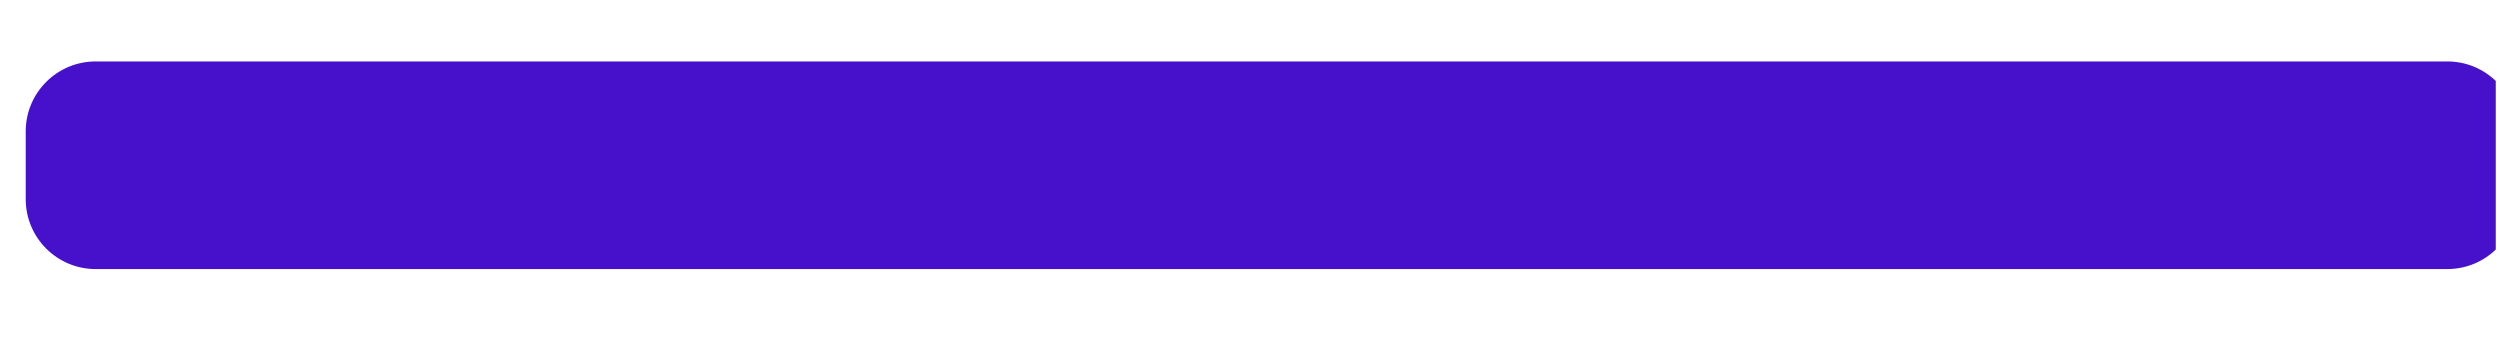
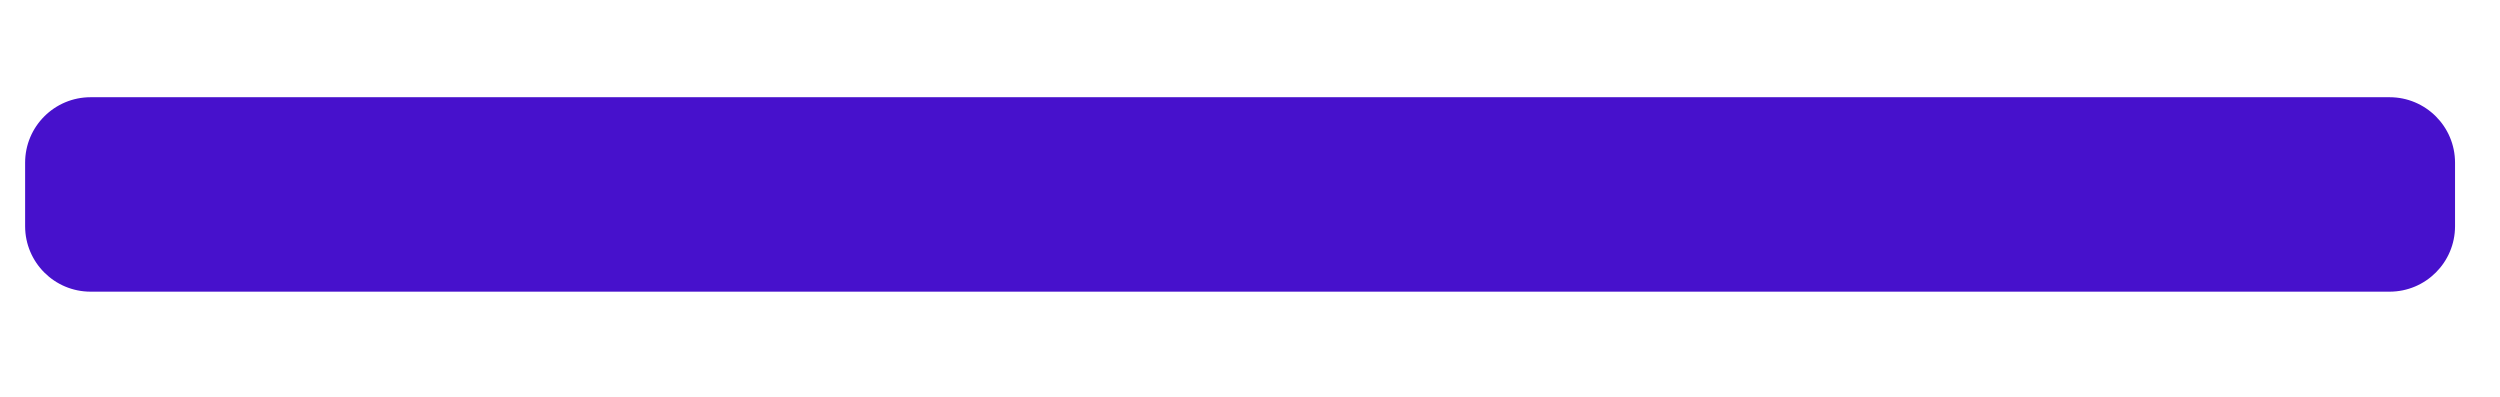
- <svg xmlns="http://www.w3.org/2000/svg" width="590" height="80" viewBox="0 0 590 80">
+ <svg xmlns="http://www.w3.org/2000/svg" width="630" height="100" viewBox="0 0 630 100">
  <defs>
    <style>
      .cls-1 {
        fill: none;
      }

      .cls-2 {
        clip-path: url(#clip-path);
      }

      .cls-3 {
        fill: #4711cc;
      }
    </style>
    <clipPath id="clip-path">
-       <rect class="cls-1" x="0.99" y="-13.5" width="588.01" height="107" />
+       <rect class="cls-1" x="1.04" y="-3.5" width="627" height="107" />
    </clipPath>
  </defs>
  <g id="UI_timeba_background">
    <g class="cls-2">
-       <rect class="cls-3" x="6.07" y="14.5" width="588" height="49" rx="16.5" />
+       <rect class="cls-3" x="6.33" y="24.5" width="612.34" height="49" rx="16.5" />
    </g>
  </g>
</svg>
